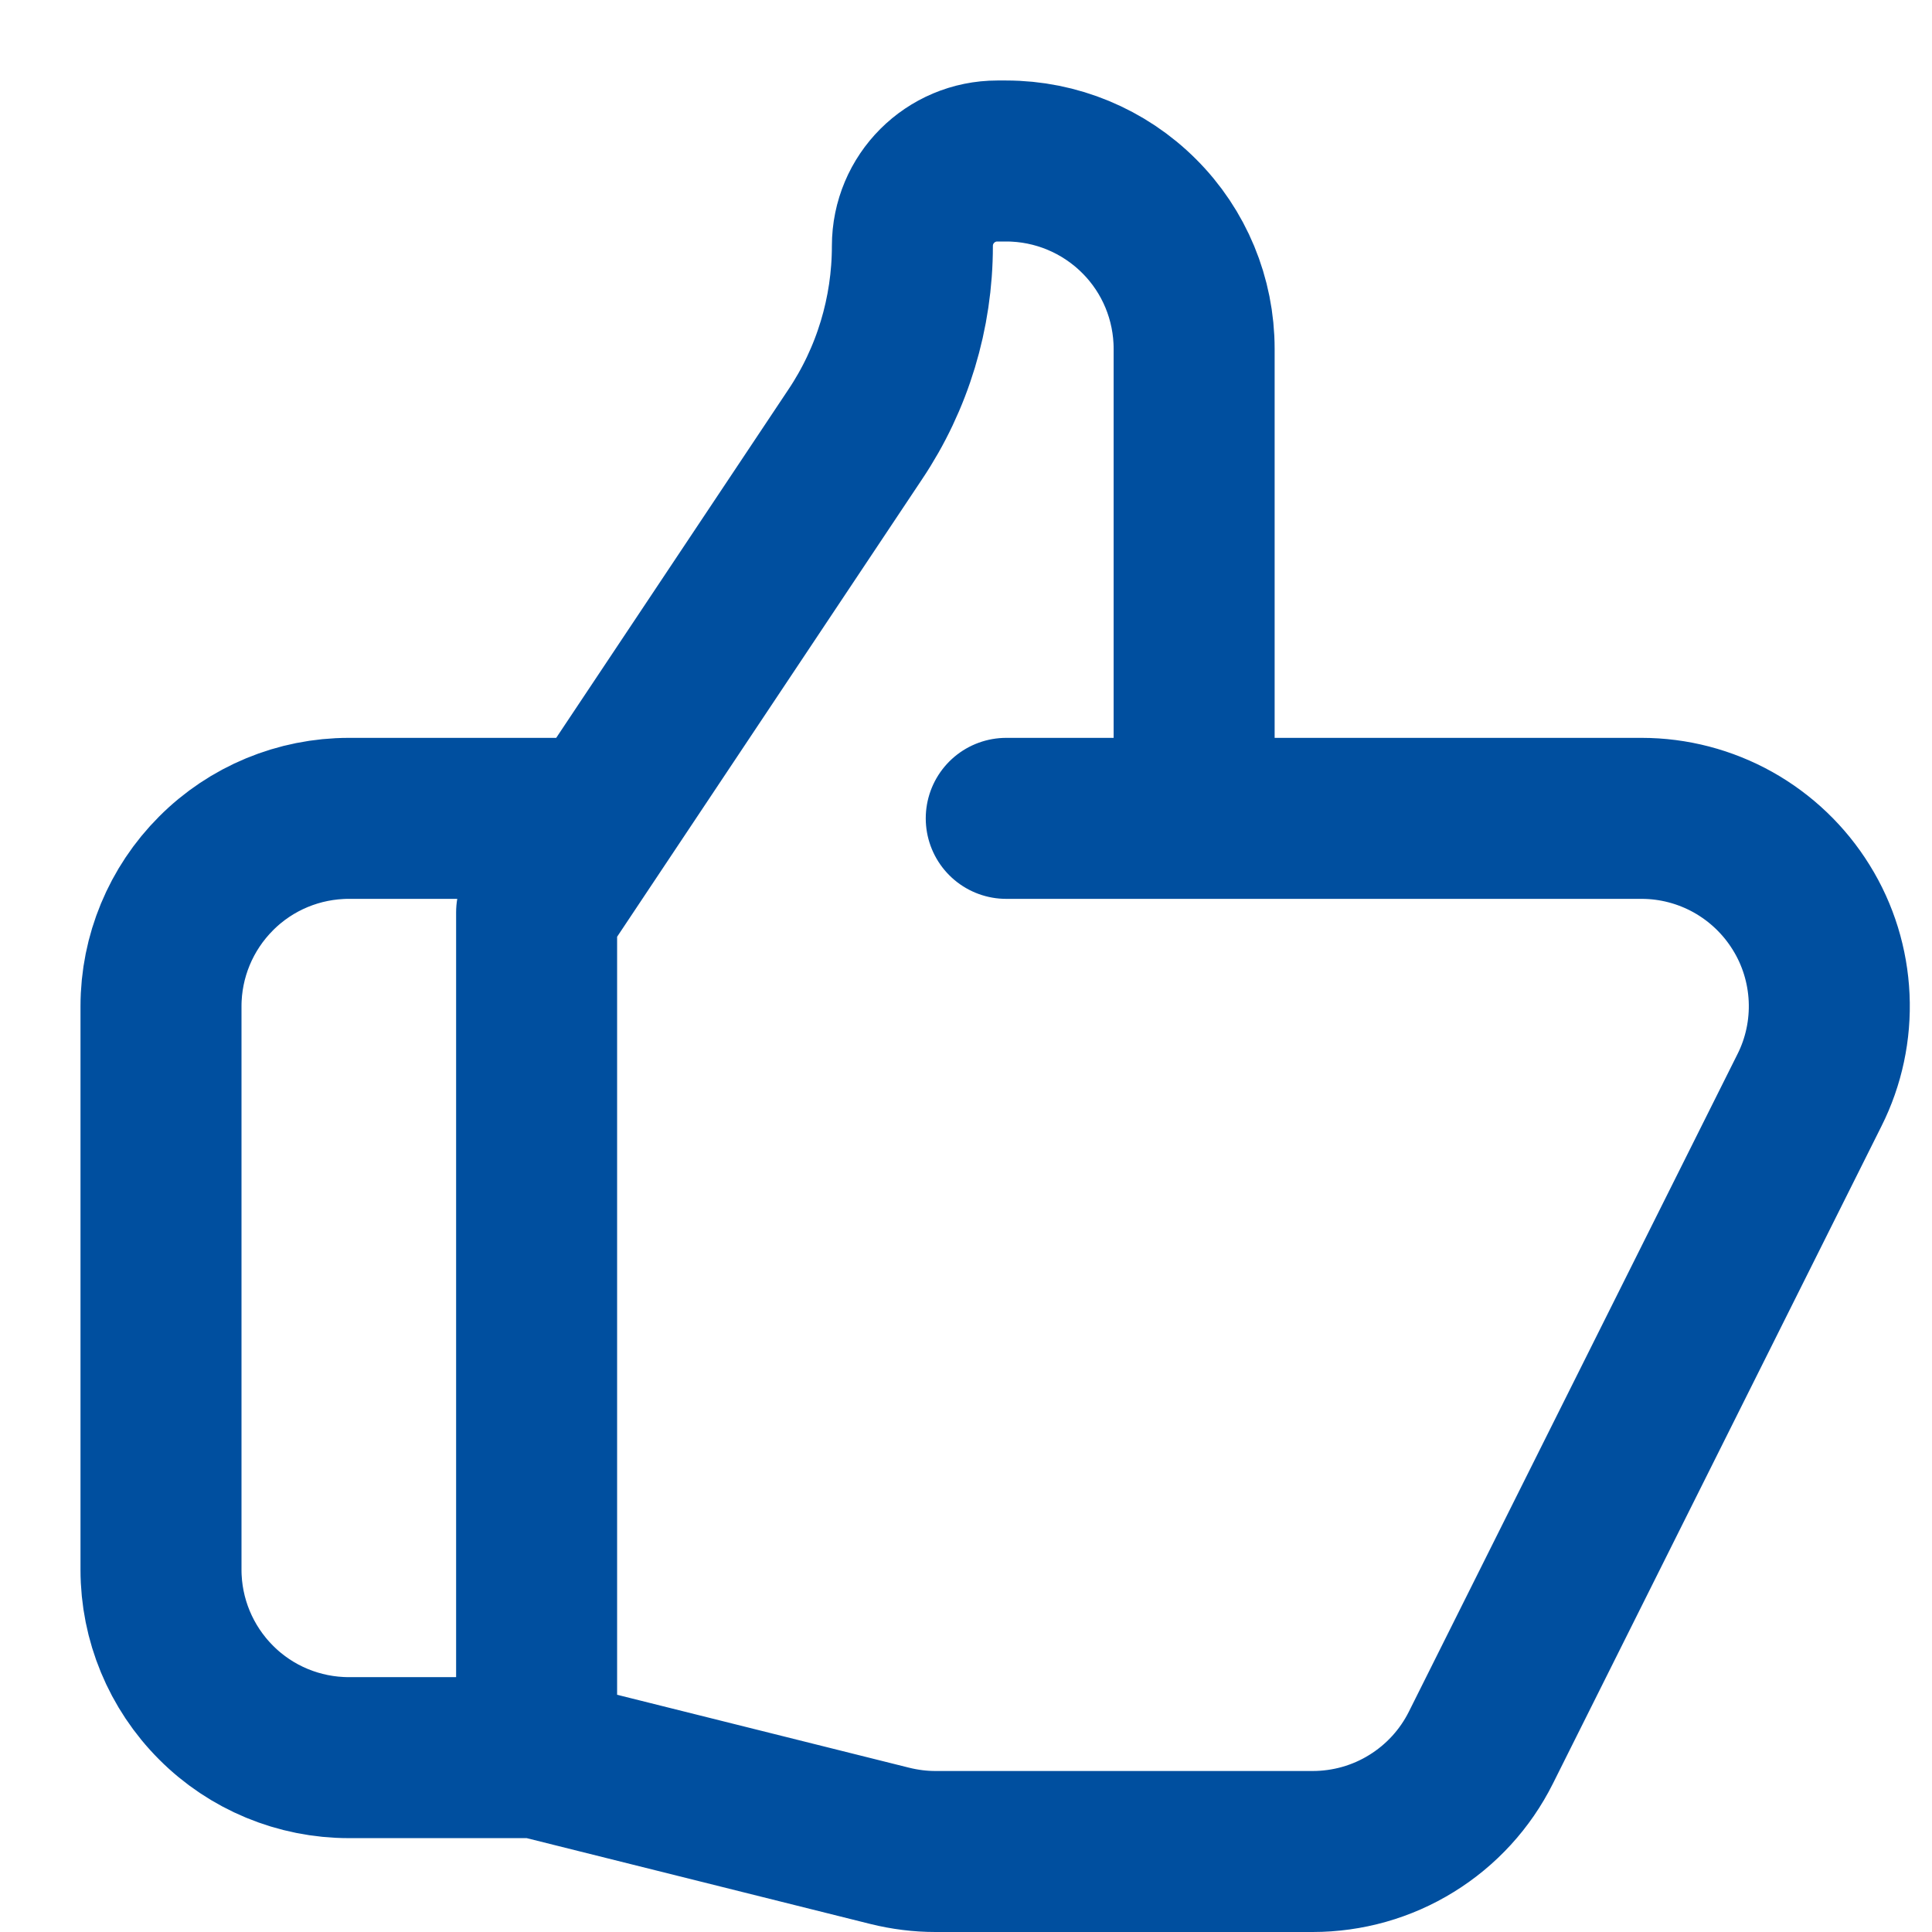
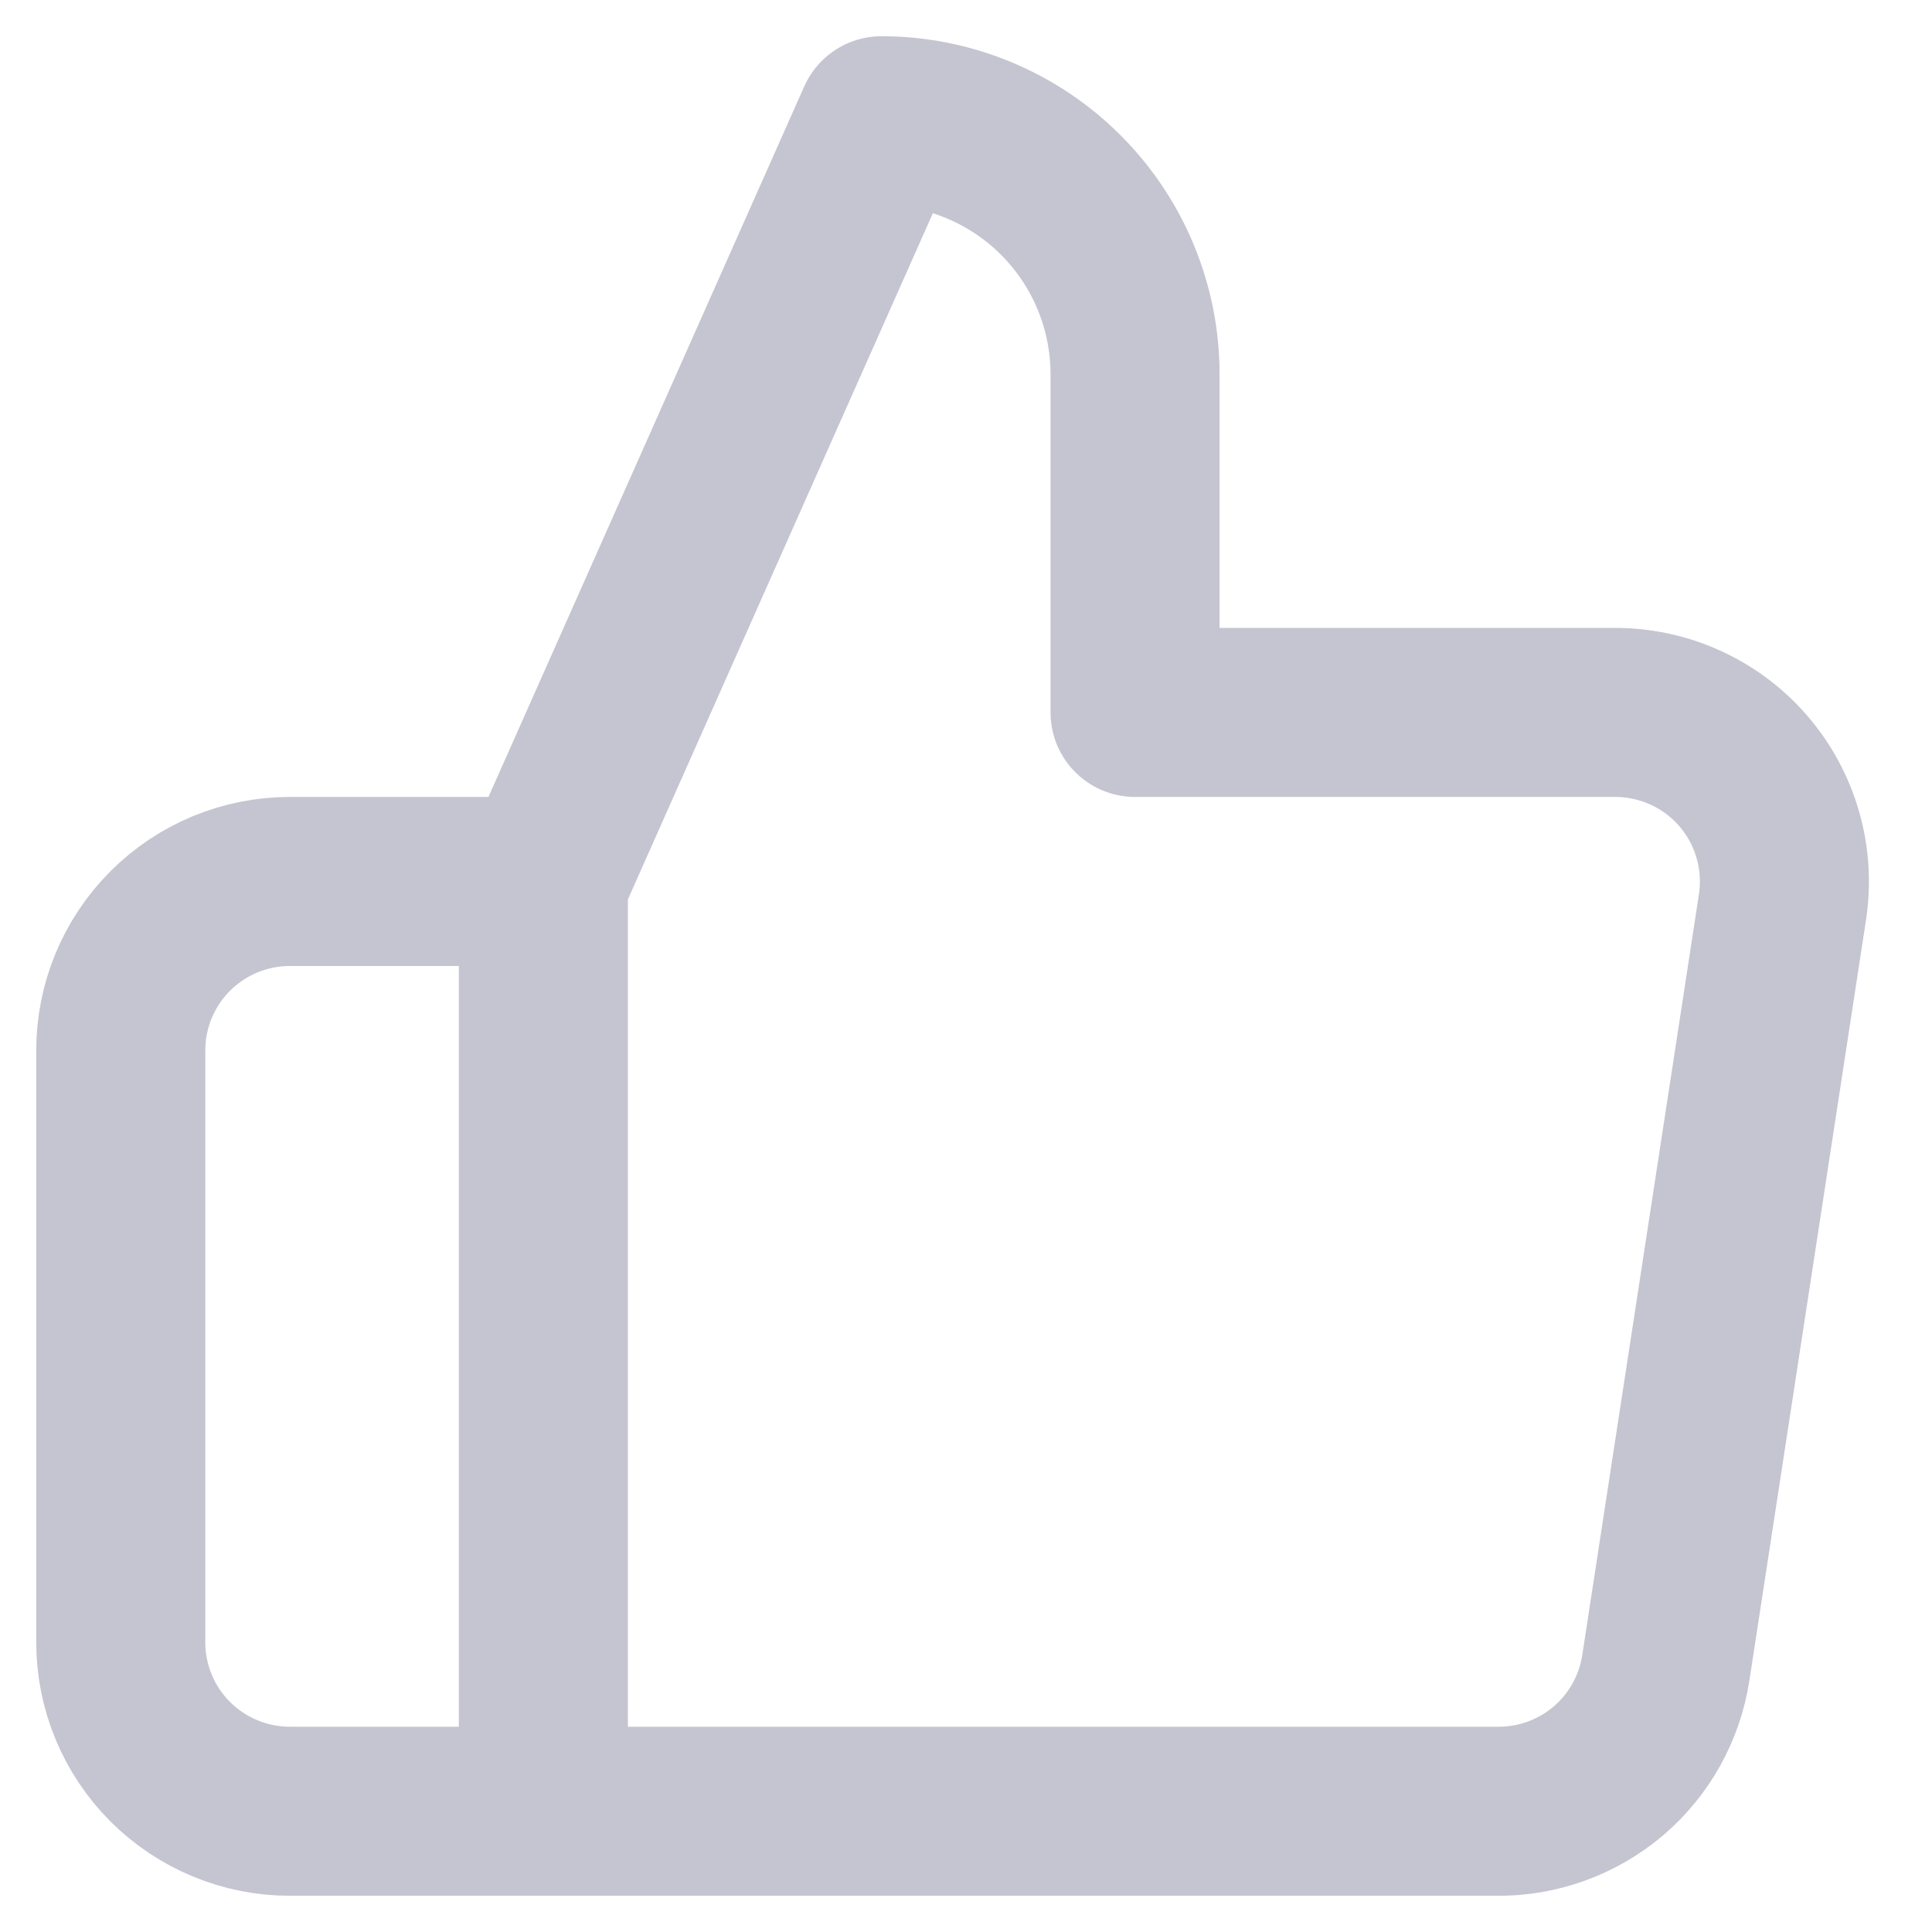
- <svg xmlns="http://www.w3.org/2000/svg" width="12" height="12" viewBox="0 0 12 12" fill="none">
-   <path d="M7.417 5.083H10.196C10.395 5.083 10.59 5.134 10.764 5.231C10.937 5.328 11.083 5.467 11.188 5.637C11.293 5.806 11.352 5.999 11.361 6.197C11.37 6.396 11.328 6.594 11.239 6.771L9.198 10.855C9.101 11.049 8.952 11.212 8.767 11.326C8.583 11.44 8.37 11.5 8.153 11.5H5.81C5.715 11.5 5.62 11.488 5.527 11.465L3.333 10.917M7.417 5.083V2.167C7.417 1.857 7.294 1.56 7.075 1.342C6.856 1.123 6.559 1 6.25 1H6.195C5.903 1 5.667 1.236 5.667 1.528C5.667 1.944 5.544 2.352 5.312 2.698L3.333 5.667V10.917M7.417 5.083H6.25M3.333 10.917H2.167C1.857 10.917 1.56 10.794 1.342 10.575C1.123 10.356 1 10.059 1 9.75V6.25C1 5.941 1.123 5.644 1.342 5.425C1.56 5.206 1.857 5.083 2.167 5.083H3.625" stroke="#004F9F" stroke-linecap="round" stroke-linejoin="round" />
+ <svg xmlns="http://www.w3.org/2000/svg" width="16" height="16" viewBox="0 0 16 16" fill="none">
+   <path d="M4.5 7.3L7.3 1C7.857 1 8.391 1.221 8.785 1.615C9.179 2.009 9.4 2.543 9.4 3.1V5.9H13.362C13.565 5.898 13.766 5.94 13.951 6.023C14.136 6.106 14.301 6.228 14.434 6.381C14.567 6.534 14.666 6.715 14.722 6.91C14.779 7.104 14.792 7.309 14.762 7.51L13.796 13.81C13.745 14.144 13.576 14.448 13.319 14.667C13.061 14.885 12.734 15.004 12.396 15H4.5M4.5 7.3V15M4.5 7.3H2.4C2.029 7.3 1.673 7.447 1.41 7.71C1.147 7.973 1 8.329 1 8.7V13.6C1 13.971 1.147 14.327 1.41 14.59C1.673 14.852 2.029 15 2.4 15H4.5" stroke="#C5C5D1" stroke-width="1.4" stroke-linecap="round" stroke-linejoin="round" />
</svg>
